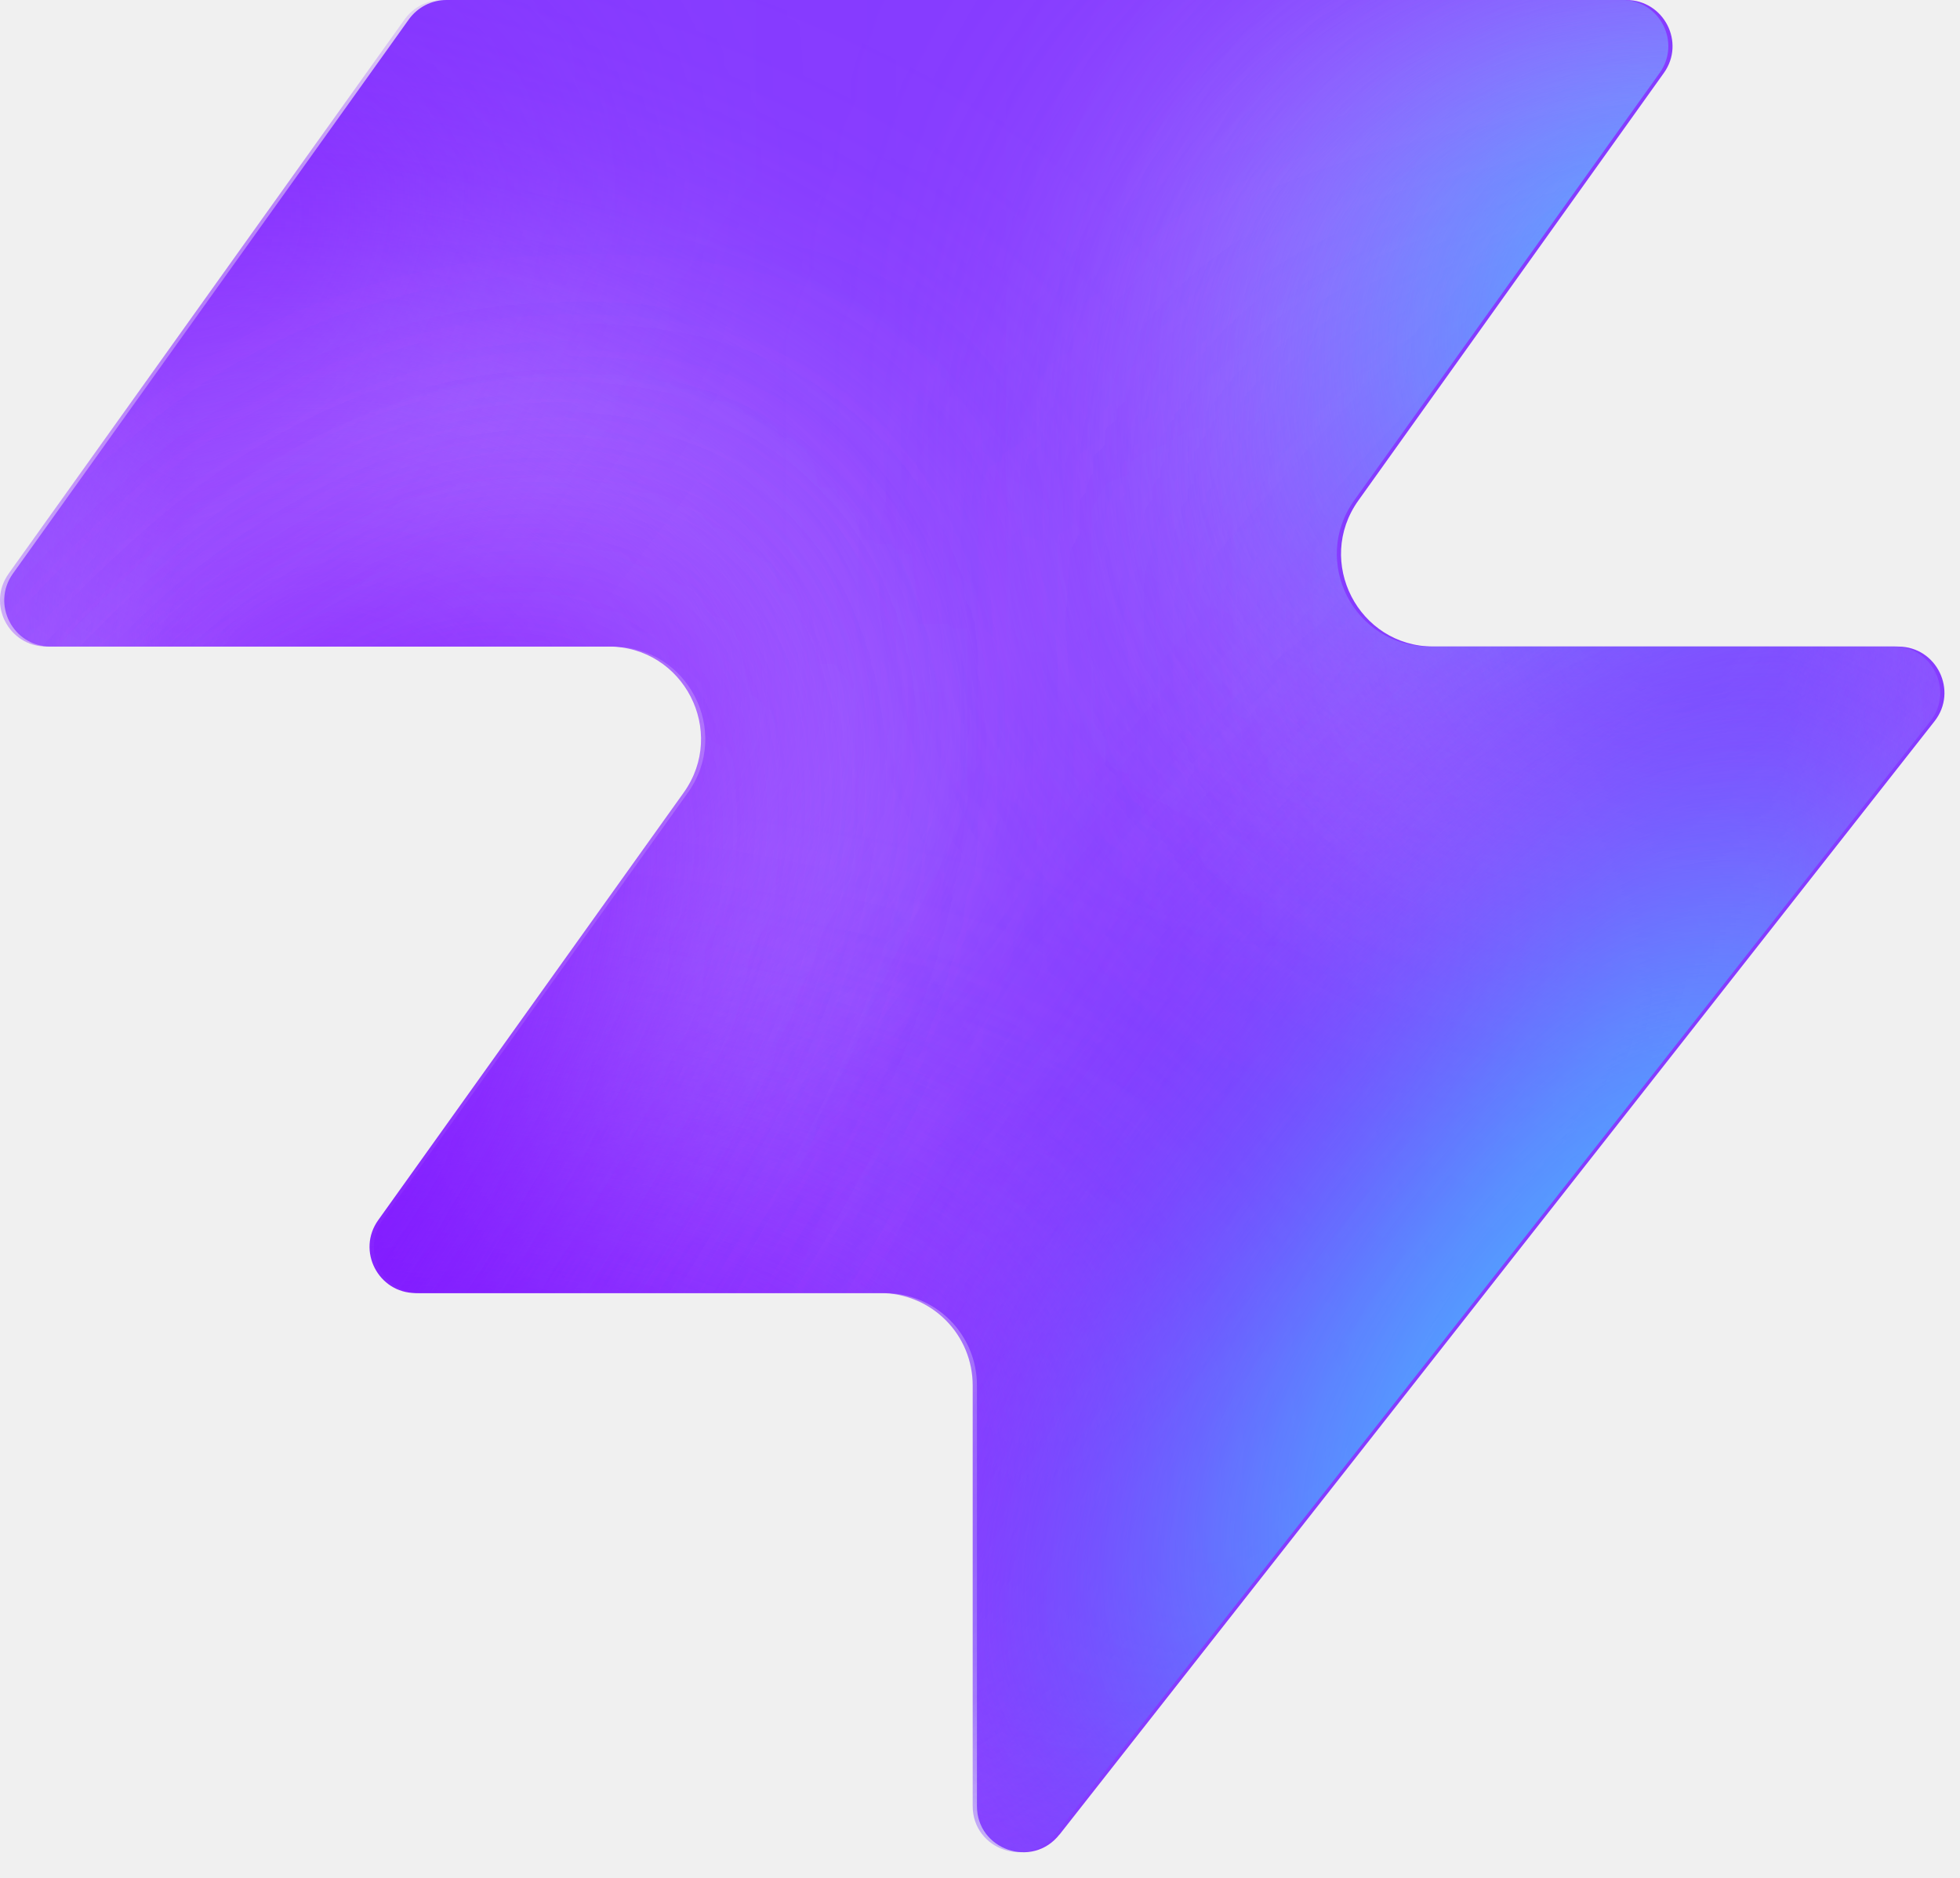
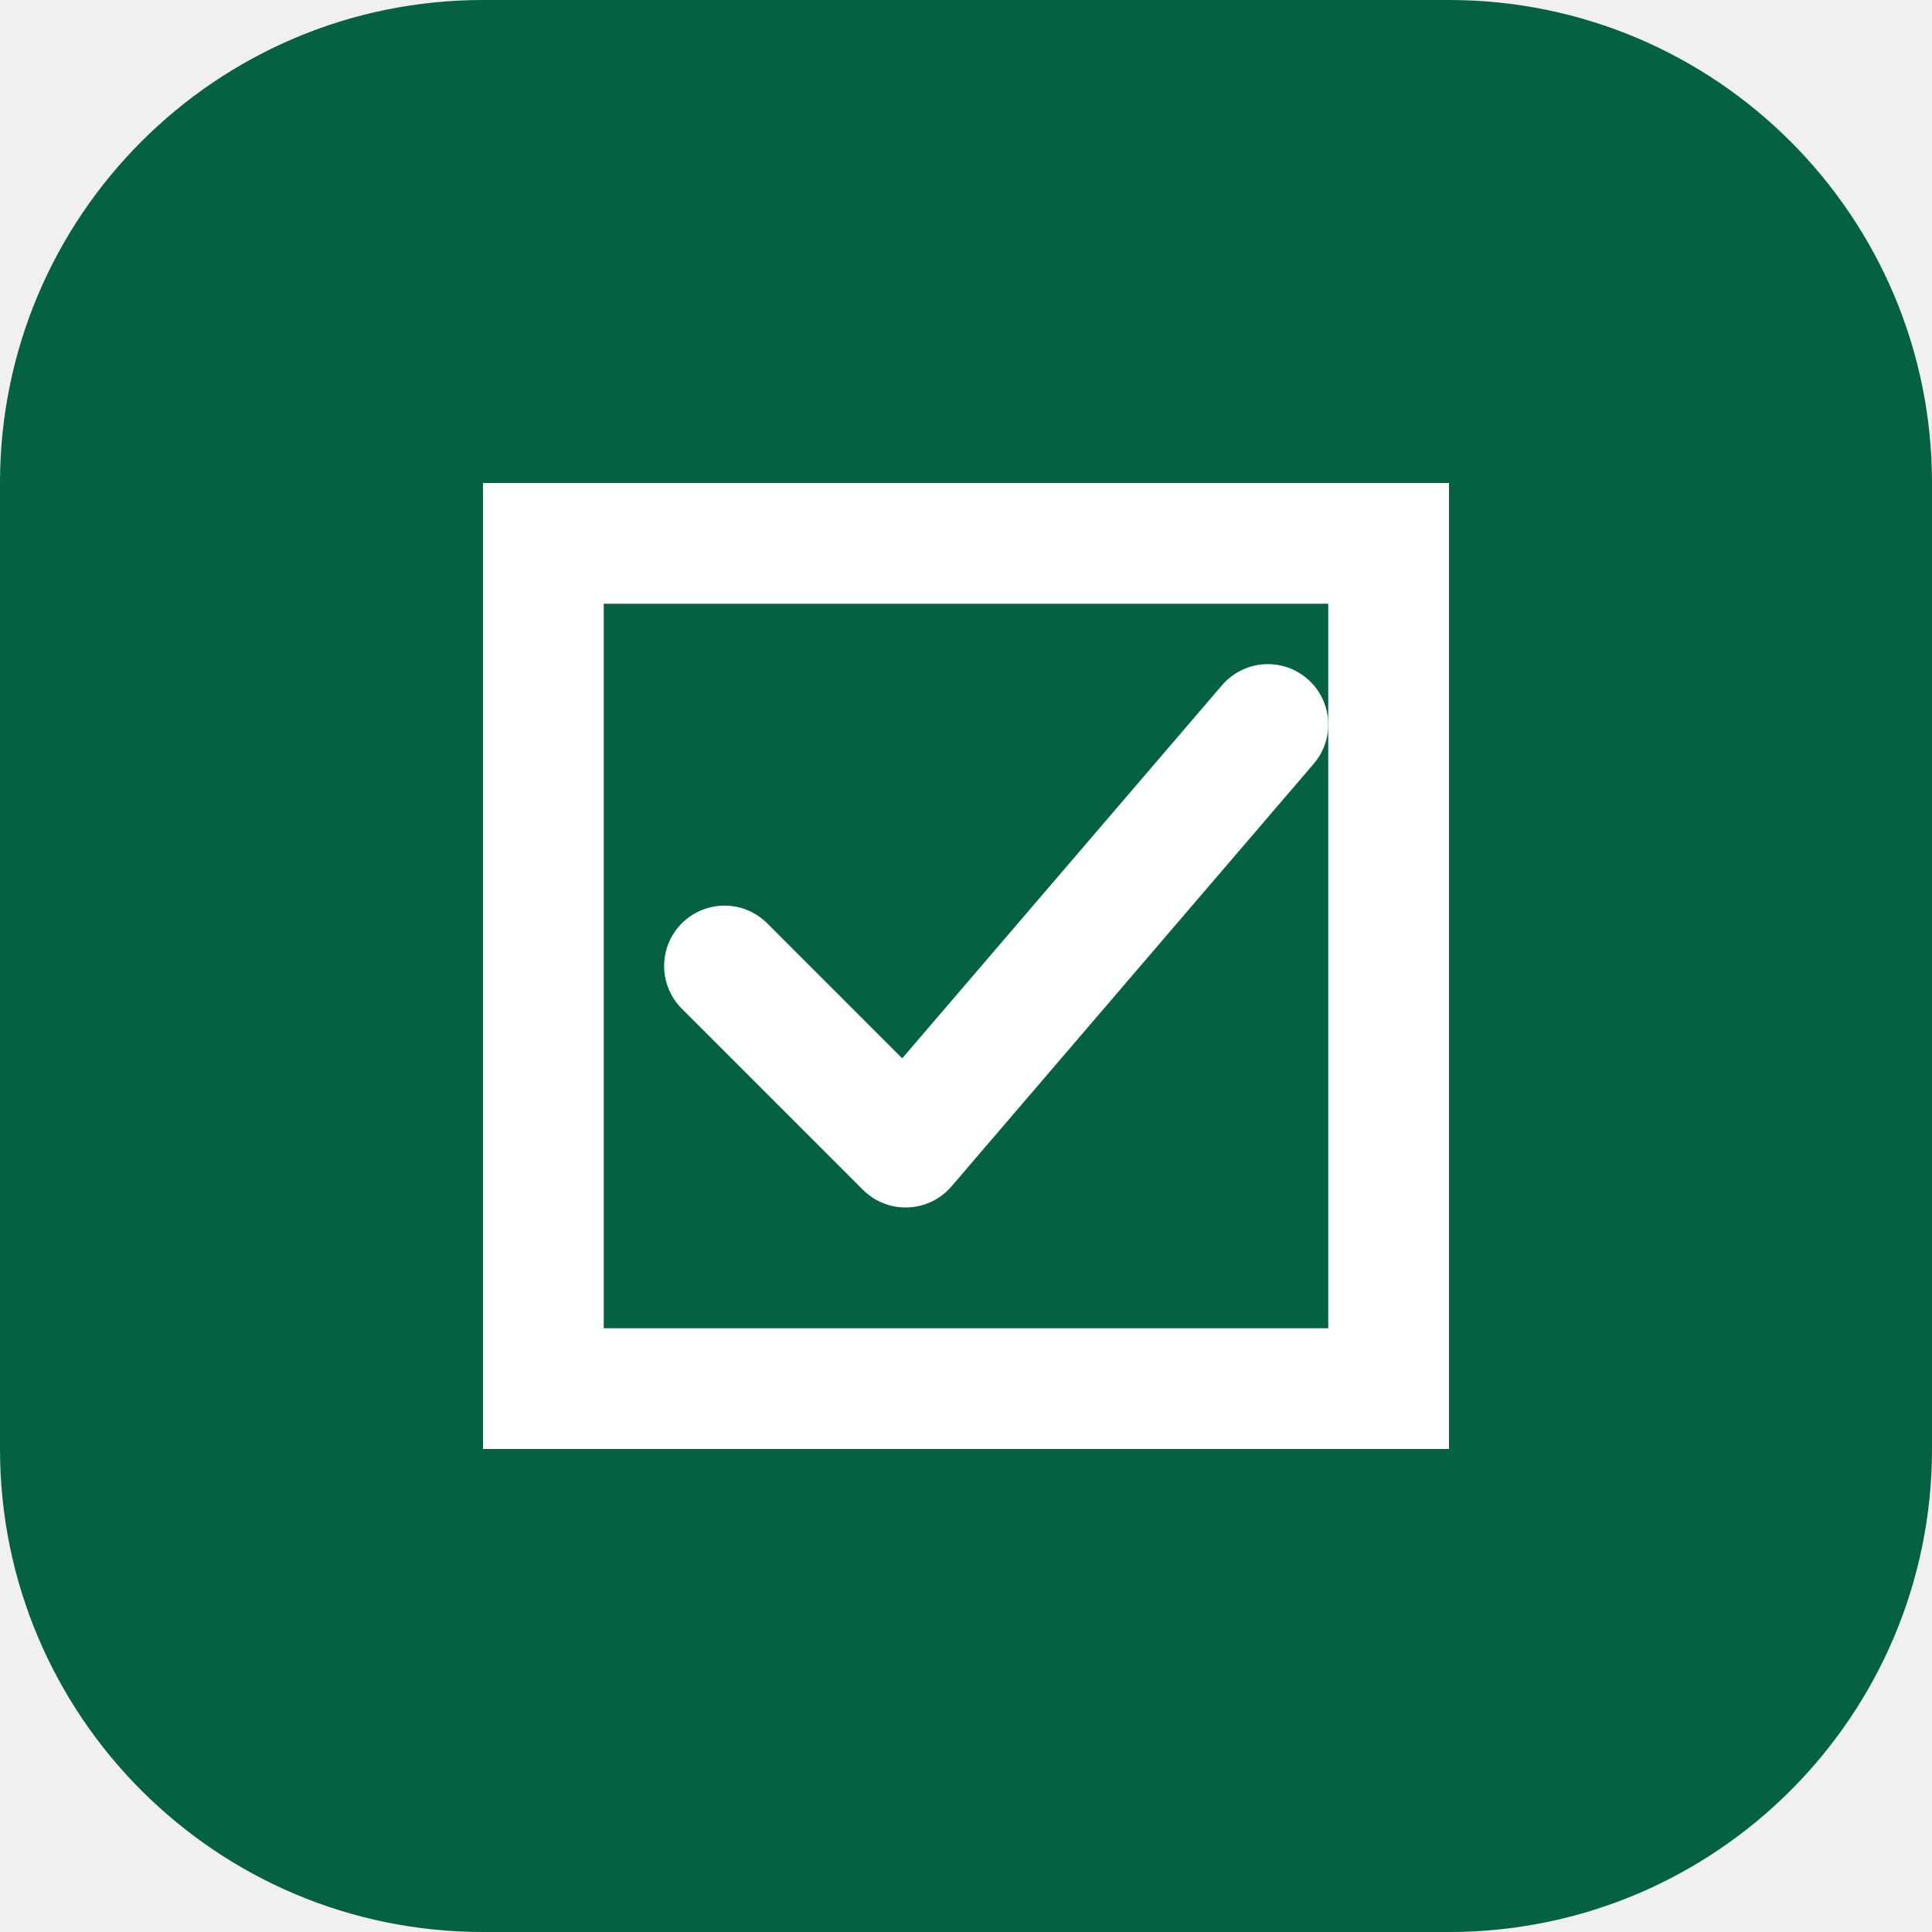
- <svg xmlns="http://www.w3.org/2000/svg" width="48" height="46" fill="none" viewBox="0 0 48 46">
-   <path fill="#863bff" d="M25.946 44.938c-.664.845-2.021.375-2.021-.698V33.937a2.26 2.26 0 0 0-2.262-2.262H10.287c-.92 0-1.456-1.04-.92-1.788l7.48-10.471c1.07-1.497 0-3.578-1.842-3.578H1.237c-.92 0-1.456-1.04-.92-1.788L10.013.474c.214-.297.556-.474.92-.474h28.894c.92 0 1.456 1.04.92 1.788l-7.48 10.471c-1.07 1.498 0 3.579 1.842 3.579h11.377c.943 0 1.473 1.088.89 1.83L25.947 44.94z" style="fill:#863bff;fill:color(display-p3 .525 .23 1);fill-opacity:1" />
-   <mask id="a" width="48" height="46" x="0" y="0" maskUnits="userSpaceOnUse" style="mask-type:alpha">
-     <path fill="#000" d="M25.842 44.938c-.664.844-2.021.375-2.021-.698V33.937a2.26 2.26 0 0 0-2.262-2.262H10.183c-.92 0-1.456-1.04-.92-1.788l7.48-10.471c1.07-1.498 0-3.579-1.842-3.579H1.133c-.92 0-1.456-1.04-.92-1.787L9.91.473c.214-.297.556-.474.92-.474h28.894c.92 0 1.456 1.04.92 1.788l-7.48 10.471c-1.07 1.498 0 3.578 1.842 3.578h11.377c.943 0 1.473 1.088.89 1.832L25.843 44.94z" style="fill:#000;fill-opacity:1" />
-   </mask>
-   <g mask="url(#a)">
-     <g filter="url(#b)">
-       <ellipse cx="5.508" cy="14.704" fill="#ede6ff" rx="5.508" ry="14.704" style="fill:#ede6ff;fill:color(display-p3 .927 .903 1);fill-opacity:1" transform="matrix(.00324 1 1 -.00324 -4.47 31.516)" />
-     </g>
-     <g filter="url(#c)">
-       <ellipse cx="10.399" cy="29.851" fill="#ede6ff" rx="10.399" ry="29.851" style="fill:#ede6ff;fill:color(display-p3 .927 .903 1);fill-opacity:1" transform="matrix(.00324 1 1 -.00324 -39.328 7.883)" />
-     </g>
-     <g filter="url(#d)">
-       <ellipse cx="5.508" cy="30.487" fill="#7e14ff" rx="5.508" ry="30.487" style="fill:#7e14ff;fill:color(display-p3 .492 .077 1);fill-opacity:1" transform="rotate(89.814 -25.913 -14.639)scale(1 -1)" />
-     </g>
-     <g filter="url(#e)">
-       <ellipse cx="5.508" cy="30.599" fill="#7e14ff" rx="5.508" ry="30.599" style="fill:#7e14ff;fill:color(display-p3 .492 .077 1);fill-opacity:1" transform="rotate(89.814 -32.644 -3.334)scale(1 -1)" />
-     </g>
-     <g filter="url(#f)">
-       <ellipse cx="5.508" cy="30.599" fill="#7e14ff" rx="5.508" ry="30.599" style="fill:#7e14ff;fill:color(display-p3 .492 .077 1);fill-opacity:1" transform="matrix(.00324 1 1 -.00324 -34.34 30.47)" />
-     </g>
-     <g filter="url(#g)">
-       <ellipse cx="14.072" cy="22.078" fill="#ede6ff" rx="14.072" ry="22.078" style="fill:#ede6ff;fill:color(display-p3 .927 .903 1);fill-opacity:1" transform="rotate(93.35 24.506 48.493)scale(-1 1)" />
-     </g>
-     <g filter="url(#h)">
-       <ellipse cx="3.47" cy="21.501" fill="#7e14ff" rx="3.47" ry="21.501" style="fill:#7e14ff;fill:color(display-p3 .492 .077 1);fill-opacity:1" transform="rotate(89.009 28.708 47.59)scale(-1 1)" />
-     </g>
-     <g filter="url(#i)">
-       <ellipse cx="3.47" cy="21.501" fill="#7e14ff" rx="3.47" ry="21.501" style="fill:#7e14ff;fill:color(display-p3 .492 .077 1);fill-opacity:1" transform="rotate(89.009 28.708 47.59)scale(-1 1)" />
-     </g>
-     <g filter="url(#j)">
-       <ellipse cx=".387" cy="8.972" fill="#7e14ff" rx="4.407" ry="29.108" style="fill:#7e14ff;fill:color(display-p3 .492 .077 1);fill-opacity:1" transform="rotate(39.51 .387 8.972)" />
-     </g>
-     <g filter="url(#k)">
-       <ellipse cx="47.523" cy="-6.092" fill="#7e14ff" rx="4.407" ry="29.108" style="fill:#7e14ff;fill:color(display-p3 .492 .077 1);fill-opacity:1" transform="rotate(37.892 47.523 -6.092)" />
-     </g>
-     <g filter="url(#l)">
-       <ellipse cx="41.412" cy="6.333" fill="#47bfff" rx="5.971" ry="9.665" style="fill:#47bfff;fill:color(display-p3 .28 .748 1);fill-opacity:1" transform="rotate(37.892 41.412 6.333)" />
-     </g>
-     <g filter="url(#m)">
-       <ellipse cx="-1.879" cy="38.332" fill="#7e14ff" rx="4.407" ry="29.108" style="fill:#7e14ff;fill:color(display-p3 .492 .077 1);fill-opacity:1" transform="rotate(37.892 -1.88 38.332)" />
-     </g>
-     <g filter="url(#n)">
-       <ellipse cx="-1.879" cy="38.332" fill="#7e14ff" rx="4.407" ry="29.108" style="fill:#7e14ff;fill:color(display-p3 .492 .077 1);fill-opacity:1" transform="rotate(37.892 -1.88 38.332)" />
-     </g>
-     <g filter="url(#o)">
-       <ellipse cx="35.651" cy="29.907" fill="#7e14ff" rx="4.407" ry="29.108" style="fill:#7e14ff;fill:color(display-p3 .492 .077 1);fill-opacity:1" transform="rotate(37.892 35.651 29.907)" />
-     </g>
-     <g filter="url(#p)">
-       <ellipse cx="38.418" cy="32.4" fill="#47bfff" rx="5.971" ry="15.297" style="fill:#47bfff;fill:color(display-p3 .28 .748 1);fill-opacity:1" transform="rotate(37.892 38.418 32.4)" />
-     </g>
-   </g>
-   <defs>
-     <filter id="b" width="60.045" height="41.654" x="-19.77" y="16.149" color-interpolation-filters="sRGB" filterUnits="userSpaceOnUse">
-       <feFlood flood-opacity="0" result="BackgroundImageFix" />
-       <feBlend in="SourceGraphic" in2="BackgroundImageFix" result="shape" />
-       <feGaussianBlur result="effect1_foregroundBlur_2002_17158" stdDeviation="7.659" />
-     </filter>
-     <filter id="c" width="90.34" height="51.437" x="-54.613" y="-7.533" color-interpolation-filters="sRGB" filterUnits="userSpaceOnUse">
-       <feFlood flood-opacity="0" result="BackgroundImageFix" />
-       <feBlend in="SourceGraphic" in2="BackgroundImageFix" result="shape" />
-       <feGaussianBlur result="effect1_foregroundBlur_2002_17158" stdDeviation="7.659" />
-     </filter>
-     <filter id="d" width="79.355" height="29.4" x="-49.64" y="2.03" color-interpolation-filters="sRGB" filterUnits="userSpaceOnUse">
-       <feFlood flood-opacity="0" result="BackgroundImageFix" />
-       <feBlend in="SourceGraphic" in2="BackgroundImageFix" result="shape" />
-       <feGaussianBlur result="effect1_foregroundBlur_2002_17158" stdDeviation="4.596" />
-     </filter>
-     <filter id="e" width="79.579" height="29.4" x="-45.045" y="20.029" color-interpolation-filters="sRGB" filterUnits="userSpaceOnUse">
-       <feFlood flood-opacity="0" result="BackgroundImageFix" />
-       <feBlend in="SourceGraphic" in2="BackgroundImageFix" result="shape" />
-       <feGaussianBlur result="effect1_foregroundBlur_2002_17158" stdDeviation="4.596" />
-     </filter>
-     <filter id="f" width="79.579" height="29.4" x="-43.513" y="21.178" color-interpolation-filters="sRGB" filterUnits="userSpaceOnUse">
-       <feFlood flood-opacity="0" result="BackgroundImageFix" />
-       <feBlend in="SourceGraphic" in2="BackgroundImageFix" result="shape" />
-       <feGaussianBlur result="effect1_foregroundBlur_2002_17158" stdDeviation="4.596" />
-     </filter>
-     <filter id="g" width="74.749" height="58.852" x="15.756" y="-17.901" color-interpolation-filters="sRGB" filterUnits="userSpaceOnUse">
-       <feFlood flood-opacity="0" result="BackgroundImageFix" />
-       <feBlend in="SourceGraphic" in2="BackgroundImageFix" result="shape" />
-       <feGaussianBlur result="effect1_foregroundBlur_2002_17158" stdDeviation="7.659" />
-     </filter>
-     <filter id="h" width="61.377" height="25.362" x="23.548" y="2.284" color-interpolation-filters="sRGB" filterUnits="userSpaceOnUse">
-       <feFlood flood-opacity="0" result="BackgroundImageFix" />
-       <feBlend in="SourceGraphic" in2="BackgroundImageFix" result="shape" />
-       <feGaussianBlur result="effect1_foregroundBlur_2002_17158" stdDeviation="4.596" />
-     </filter>
-     <filter id="i" width="61.377" height="25.362" x="23.548" y="2.284" color-interpolation-filters="sRGB" filterUnits="userSpaceOnUse">
-       <feFlood flood-opacity="0" result="BackgroundImageFix" />
-       <feBlend in="SourceGraphic" in2="BackgroundImageFix" result="shape" />
-       <feGaussianBlur result="effect1_foregroundBlur_2002_17158" stdDeviation="4.596" />
-     </filter>
-     <filter id="j" width="56.045" height="63.649" x="-27.636" y="-22.853" color-interpolation-filters="sRGB" filterUnits="userSpaceOnUse">
-       <feFlood flood-opacity="0" result="BackgroundImageFix" />
-       <feBlend in="SourceGraphic" in2="BackgroundImageFix" result="shape" />
-       <feGaussianBlur result="effect1_foregroundBlur_2002_17158" stdDeviation="4.596" />
-     </filter>
-     <filter id="k" width="54.814" height="64.646" x="20.116" y="-38.415" color-interpolation-filters="sRGB" filterUnits="userSpaceOnUse">
-       <feFlood flood-opacity="0" result="BackgroundImageFix" />
-       <feBlend in="SourceGraphic" in2="BackgroundImageFix" result="shape" />
-       <feGaussianBlur result="effect1_foregroundBlur_2002_17158" stdDeviation="4.596" />
-     </filter>
-     <filter id="l" width="33.541" height="35.313" x="24.641" y="-11.323" color-interpolation-filters="sRGB" filterUnits="userSpaceOnUse">
-       <feFlood flood-opacity="0" result="BackgroundImageFix" />
-       <feBlend in="SourceGraphic" in2="BackgroundImageFix" result="shape" />
-       <feGaussianBlur result="effect1_foregroundBlur_2002_17158" stdDeviation="4.596" />
-     </filter>
-     <filter id="m" width="54.814" height="64.646" x="-29.286" y="6.009" color-interpolation-filters="sRGB" filterUnits="userSpaceOnUse">
-       <feFlood flood-opacity="0" result="BackgroundImageFix" />
-       <feBlend in="SourceGraphic" in2="BackgroundImageFix" result="shape" />
-       <feGaussianBlur result="effect1_foregroundBlur_2002_17158" stdDeviation="4.596" />
-     </filter>
-     <filter id="n" width="54.814" height="64.646" x="-29.286" y="6.009" color-interpolation-filters="sRGB" filterUnits="userSpaceOnUse">
-       <feFlood flood-opacity="0" result="BackgroundImageFix" />
-       <feBlend in="SourceGraphic" in2="BackgroundImageFix" result="shape" />
-       <feGaussianBlur result="effect1_foregroundBlur_2002_17158" stdDeviation="4.596" />
-     </filter>
-     <filter id="o" width="54.814" height="64.646" x="8.244" y="-2.416" color-interpolation-filters="sRGB" filterUnits="userSpaceOnUse">
-       <feFlood flood-opacity="0" result="BackgroundImageFix" />
-       <feBlend in="SourceGraphic" in2="BackgroundImageFix" result="shape" />
-       <feGaussianBlur result="effect1_foregroundBlur_2002_17158" stdDeviation="4.596" />
-     </filter>
-     <filter id="p" width="39.409" height="43.623" x="18.713" y="10.588" color-interpolation-filters="sRGB" filterUnits="userSpaceOnUse">
-       <feFlood flood-opacity="0" result="BackgroundImageFix" />
-       <feBlend in="SourceGraphic" in2="BackgroundImageFix" result="shape" />
-       <feGaussianBlur result="effect1_foregroundBlur_2002_17158" stdDeviation="4.596" />
-     </filter>
-   </defs>
+ <svg xmlns="http://www.w3.org/2000/svg" viewBox="0 0 32 32">
+   <rect width="32" height="32" rx="8" fill="#046242" />
+   <path d="M9 9h14v14H9z" fill="none" stroke="white" stroke-width="2" />
+   <path d="m12 16 3 3 6-7" fill="none" stroke="white" stroke-width="2" stroke-linecap="round" stroke-linejoin="round" />
</svg>
